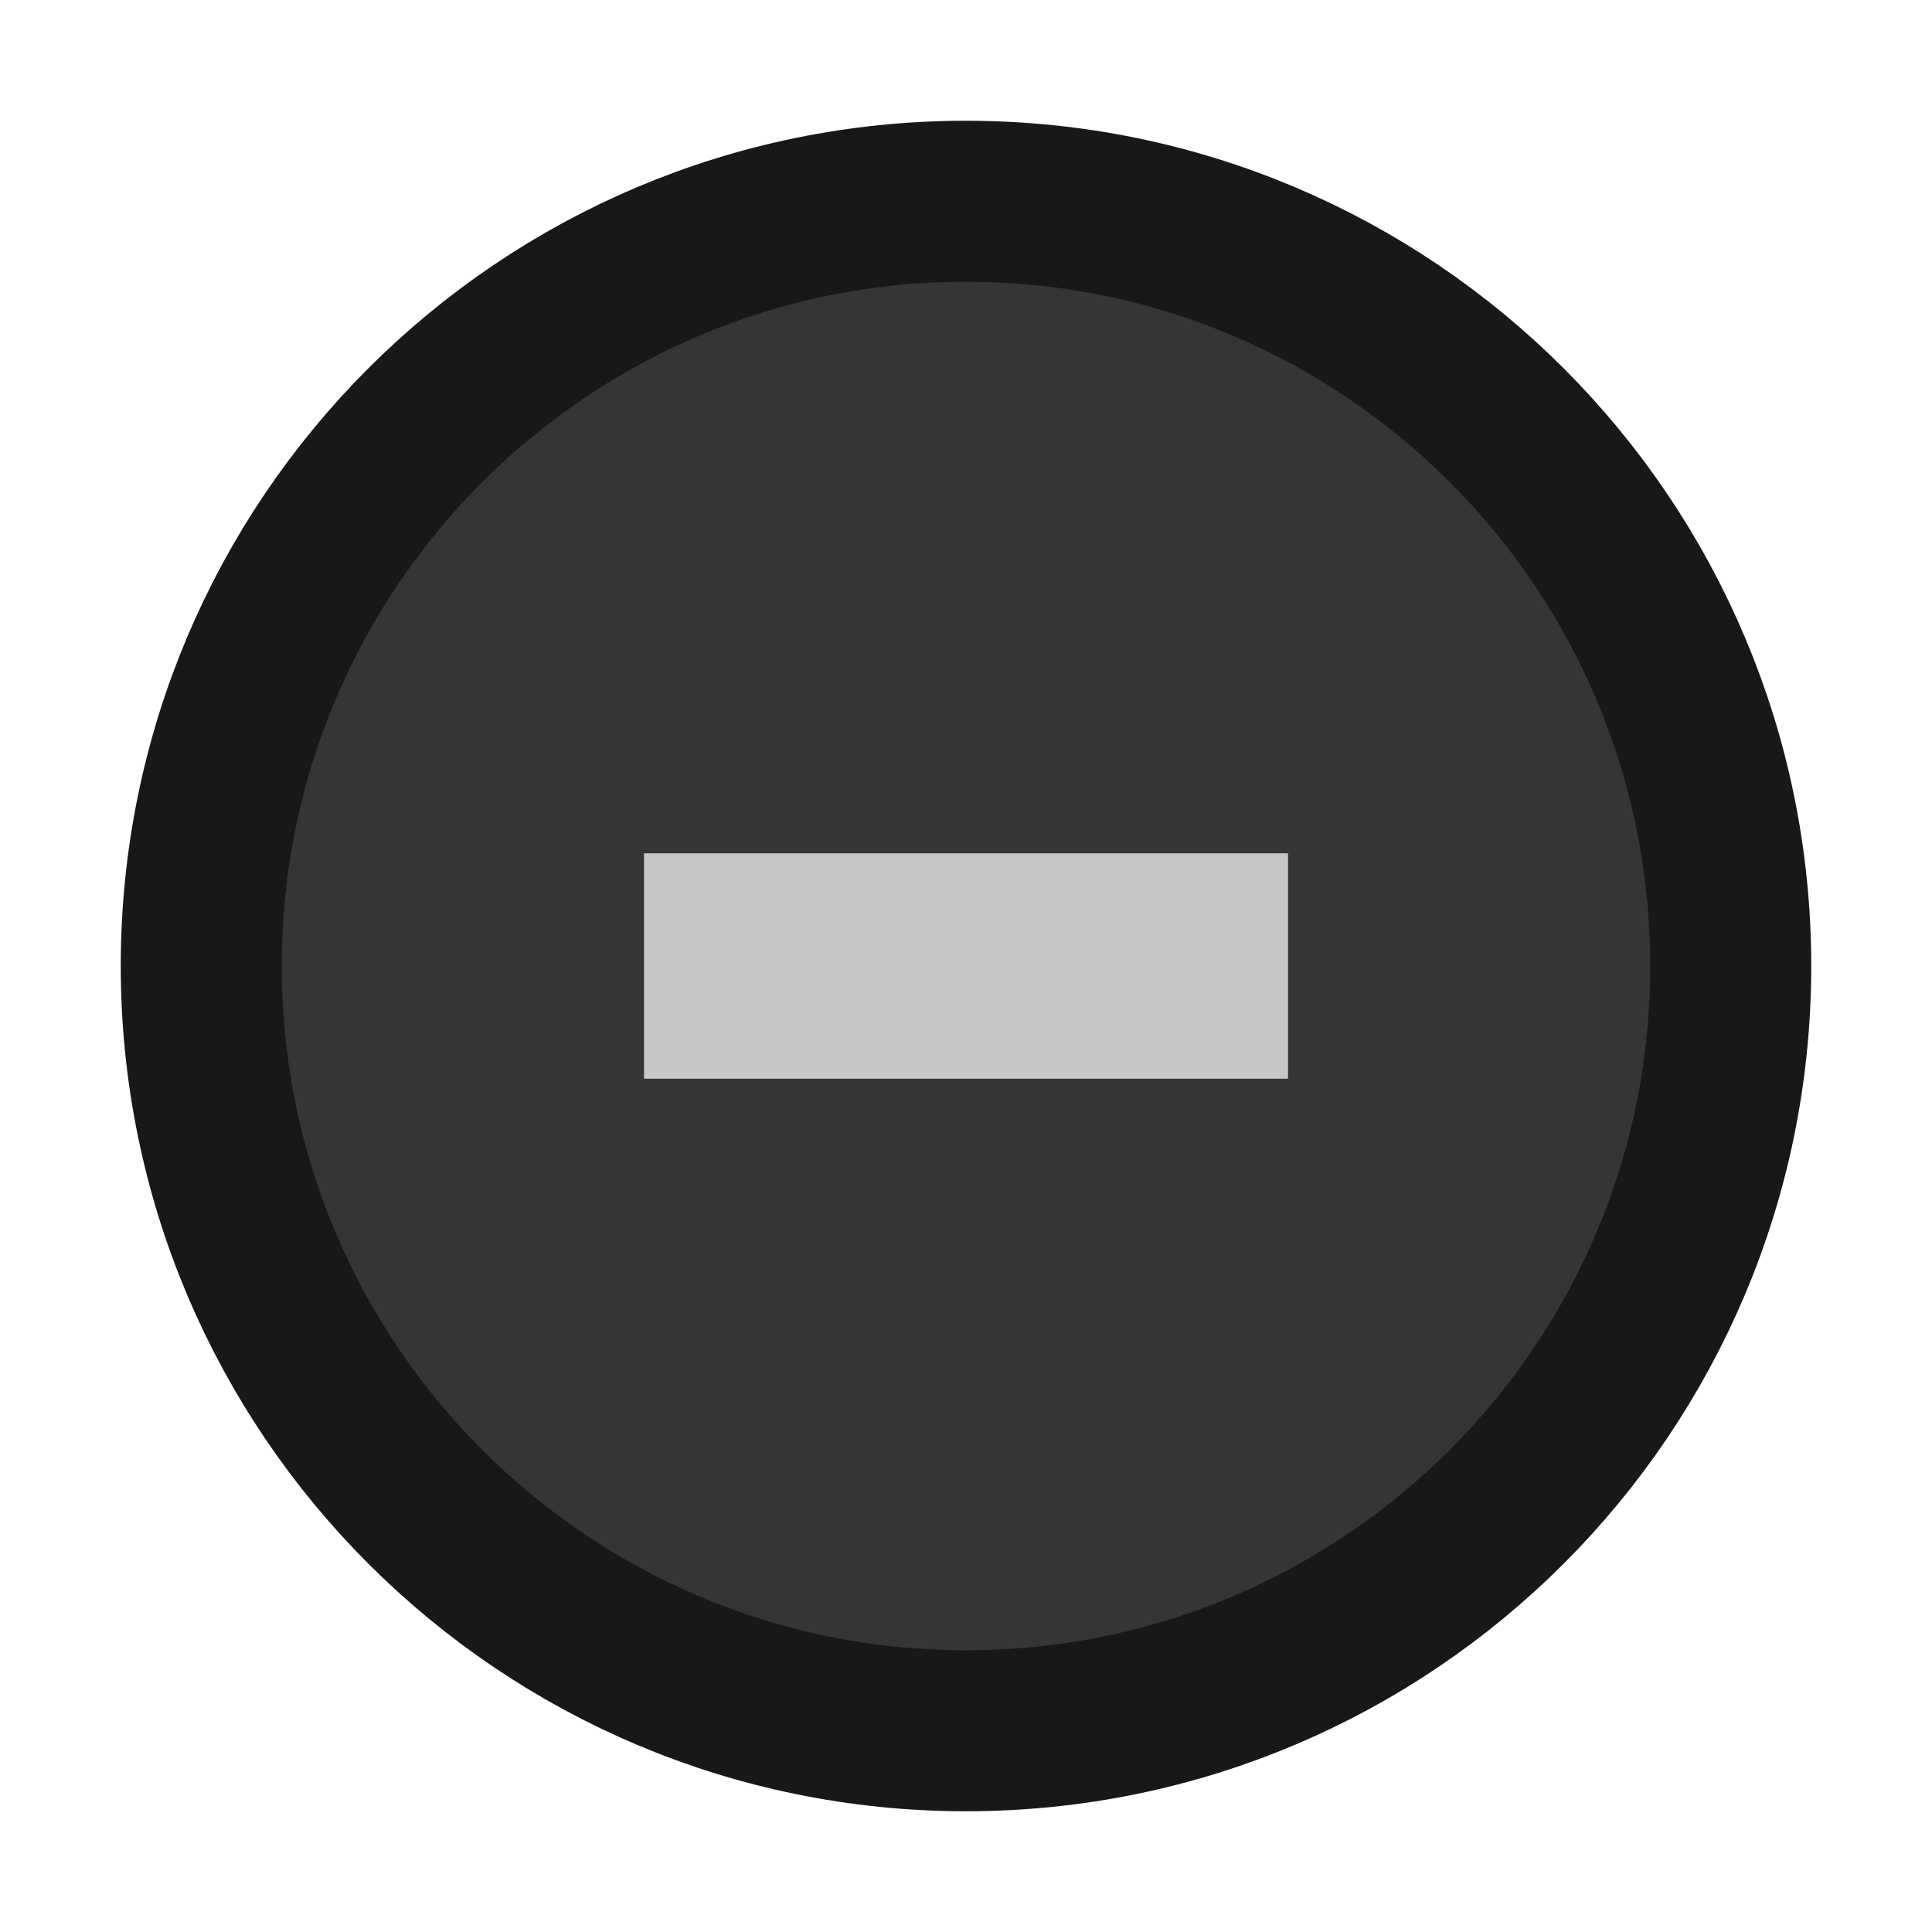
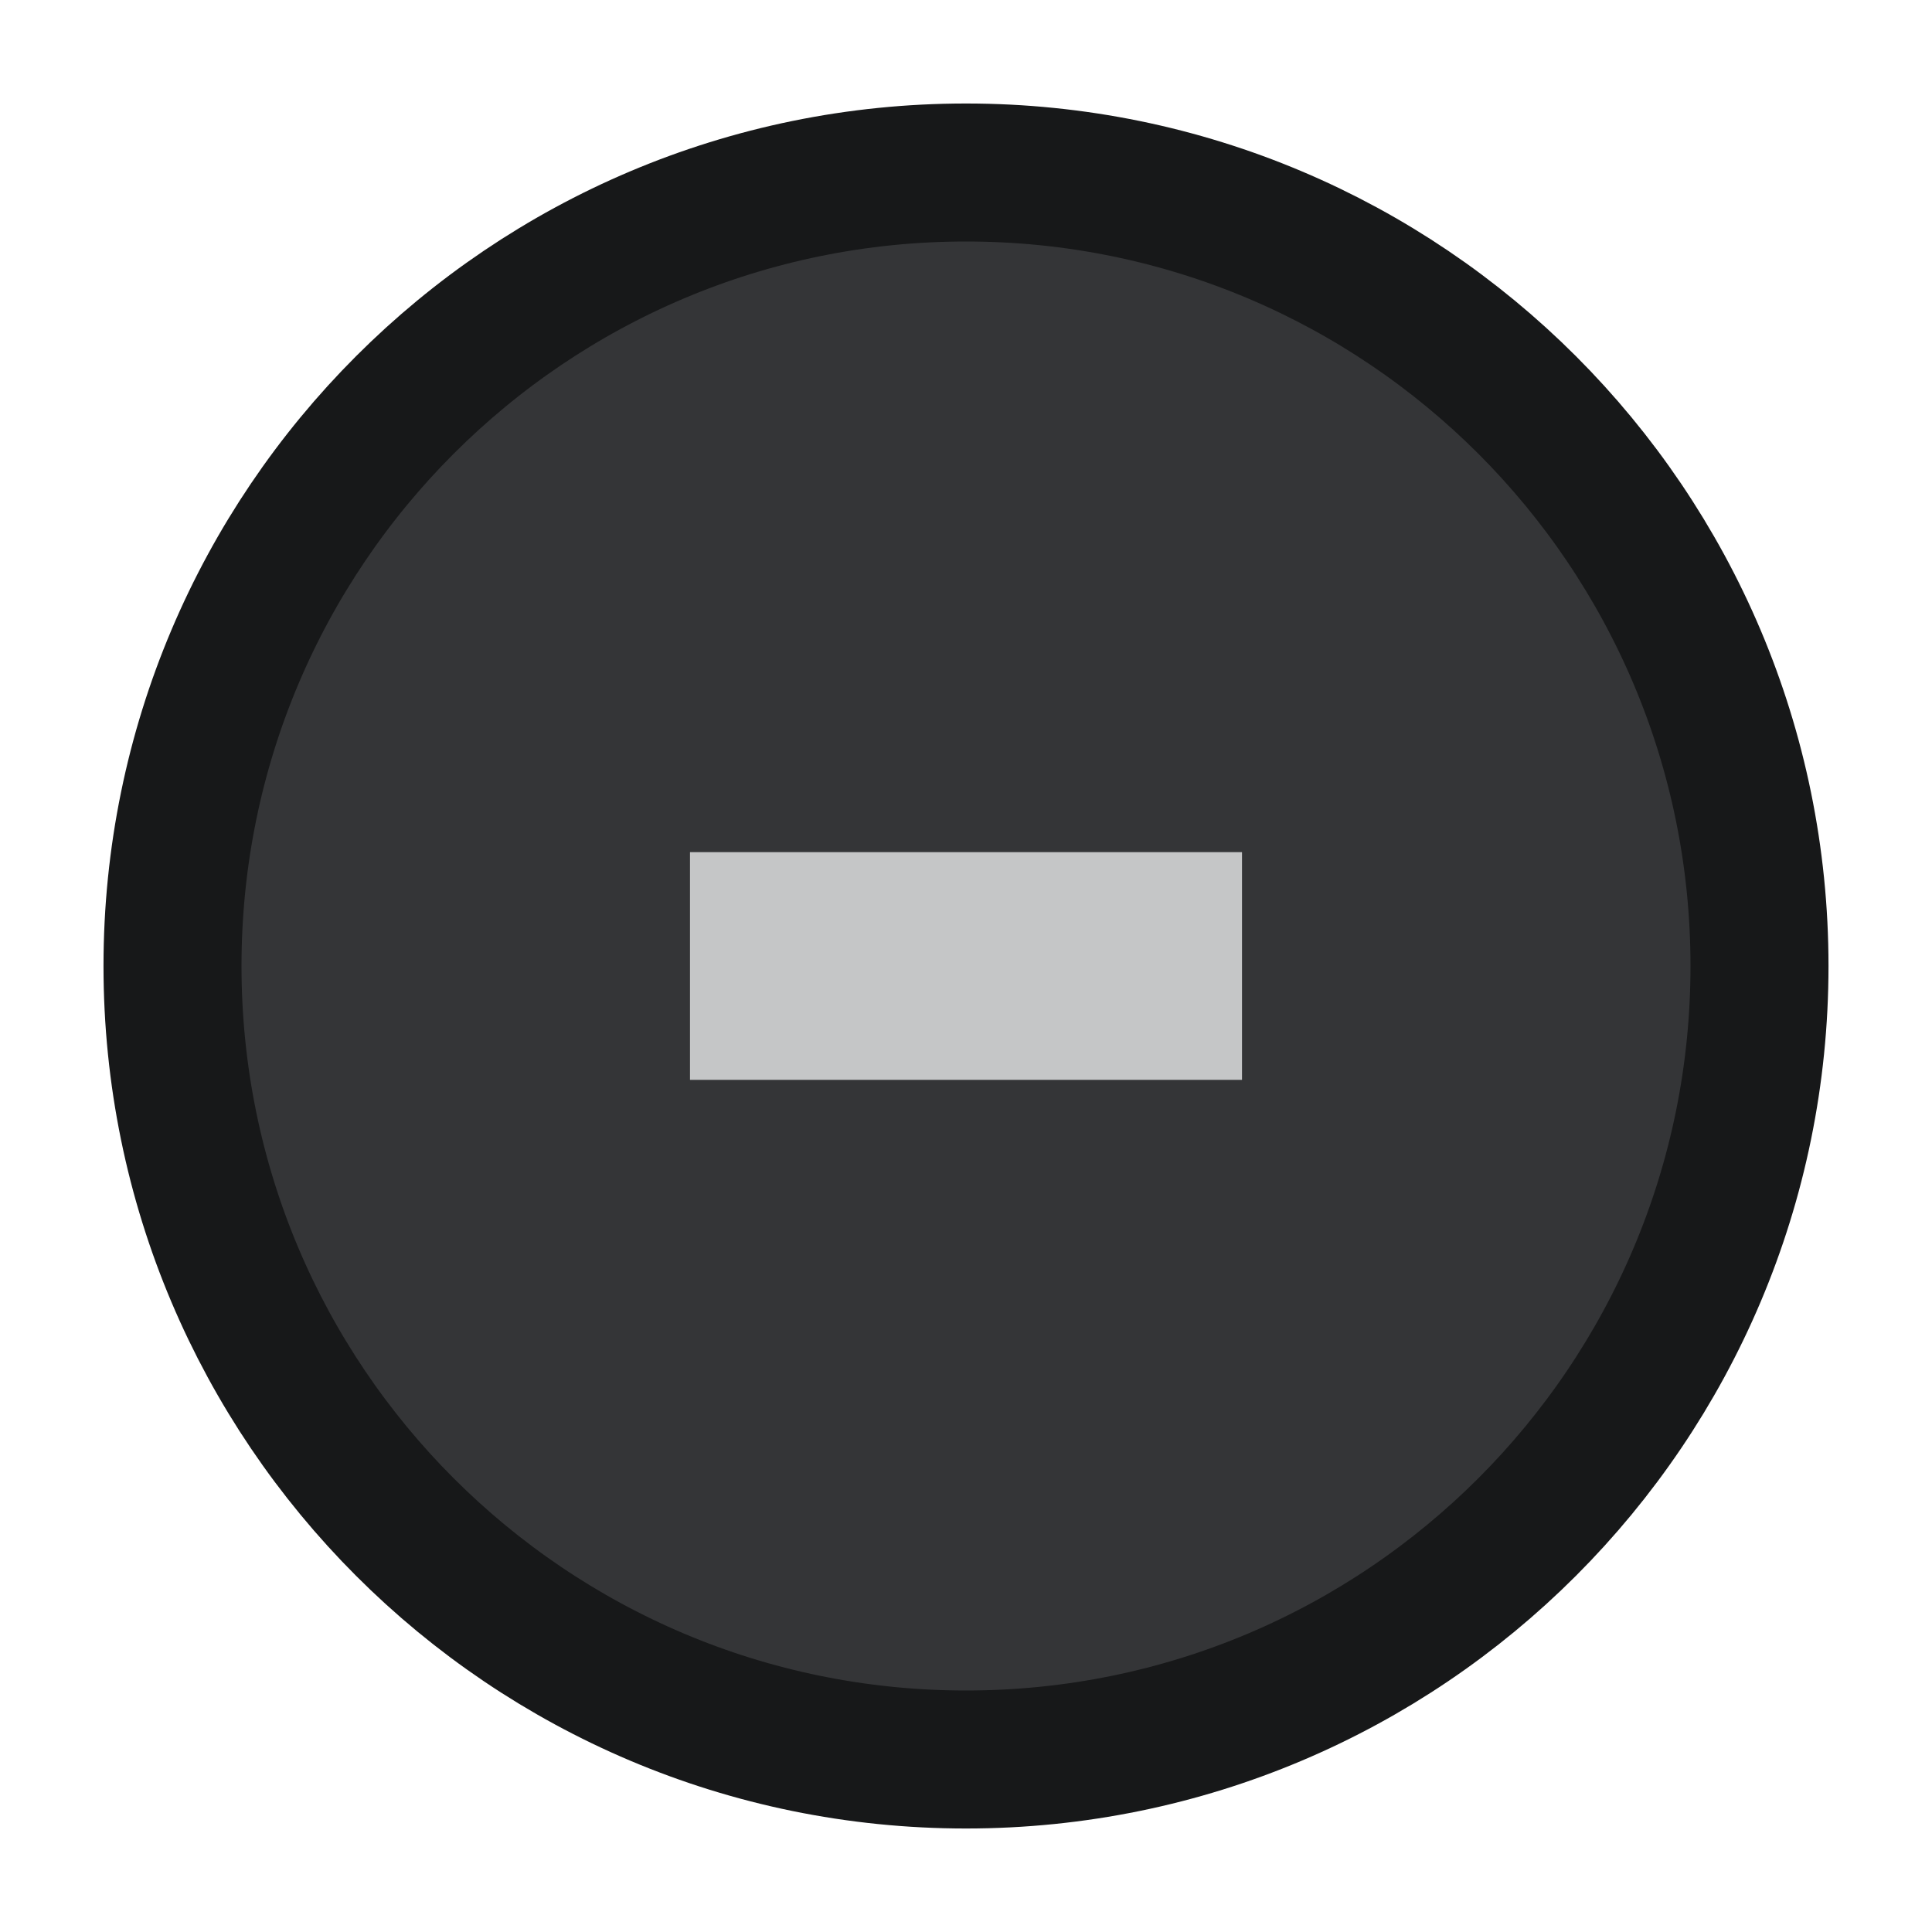
- <svg xmlns="http://www.w3.org/2000/svg" width="48" height="48" viewBox="0 0 12 12">
+ <svg xmlns="http://www.w3.org/2000/svg" width="56" height="56" viewBox="0 0 14 14">
  <g transform="translate(0 0)">
-     <circle cx="6" cy="6" r="4.75" fill="#343537" stroke="#171819" stroke-width="1" />
-     <path d="M4 6h4" fill="none" stroke="#c5c6c7" stroke-width="1.4" stroke-linecap="butt" stroke-linejoin="miter" />
+     <circle cx="7" cy="7" r="5.75" fill="#343537" stroke="#171819" stroke-width="1" />
+     <path d="M4 6h4" fill="none" stroke="#c5c6c7" transform="translate(1 1)" stroke-width="1.65" stroke-linecap="butt" stroke-linejoin="miter" />
  </g>
</svg>
